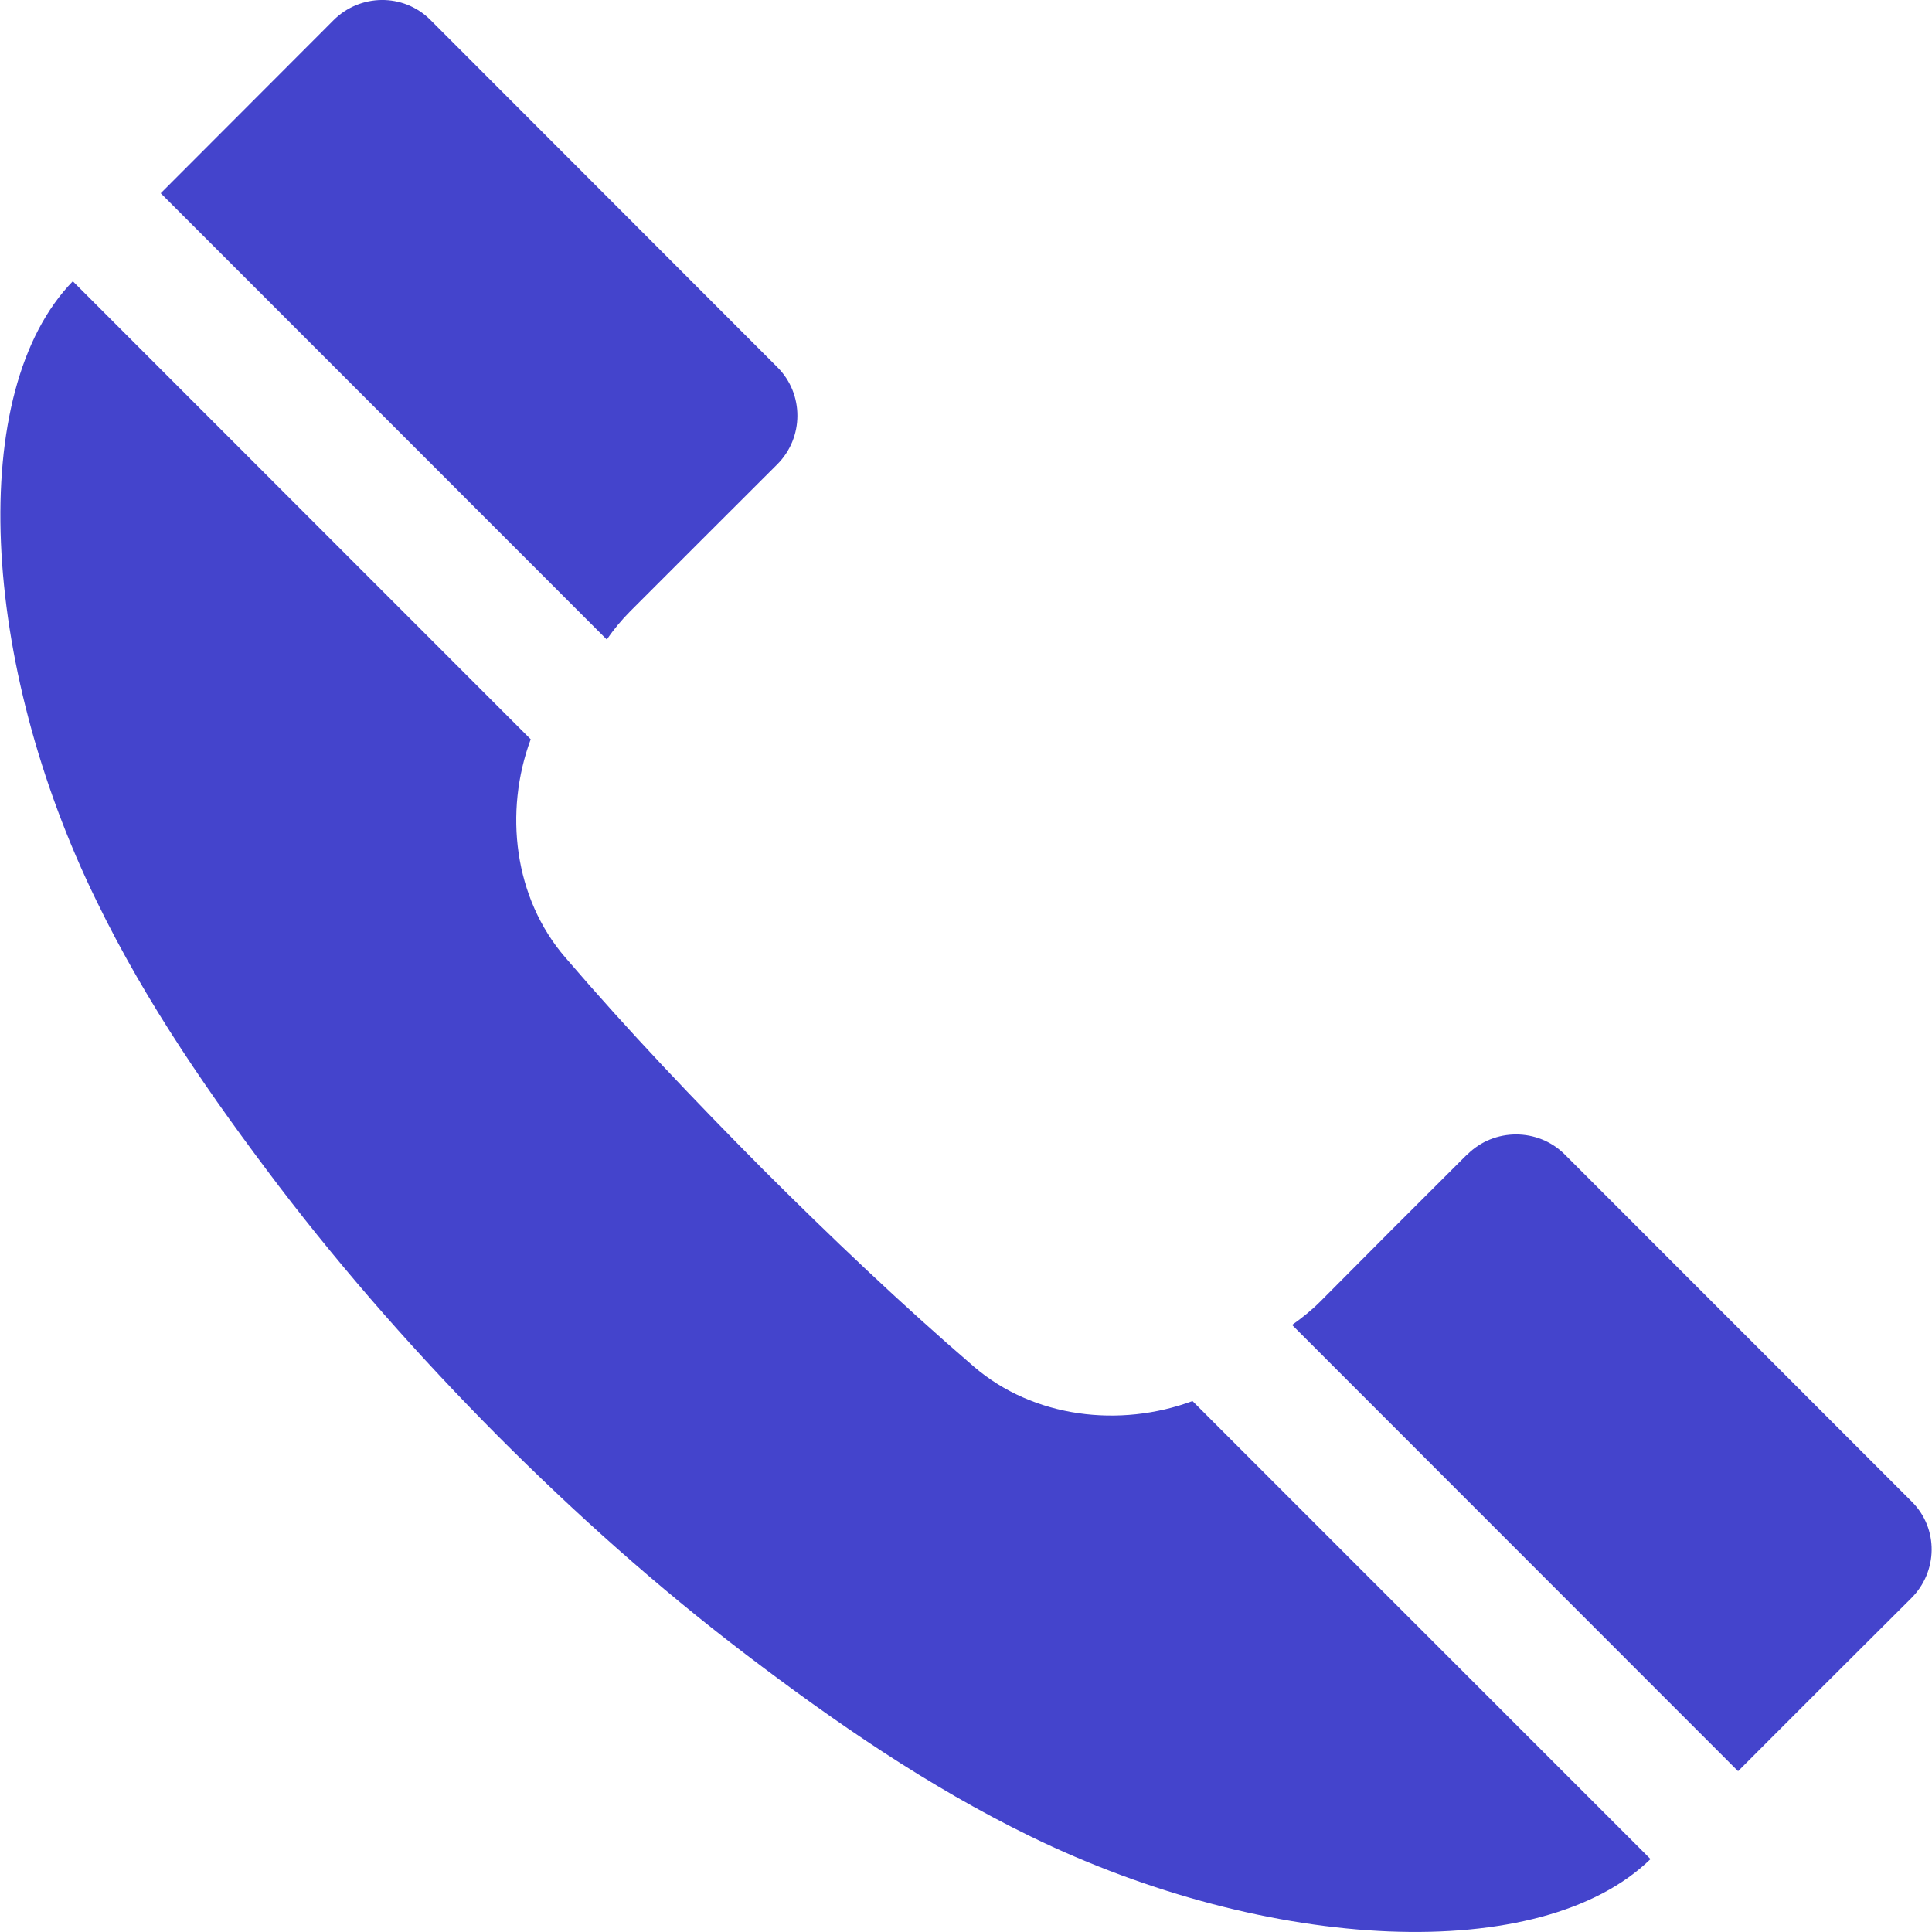
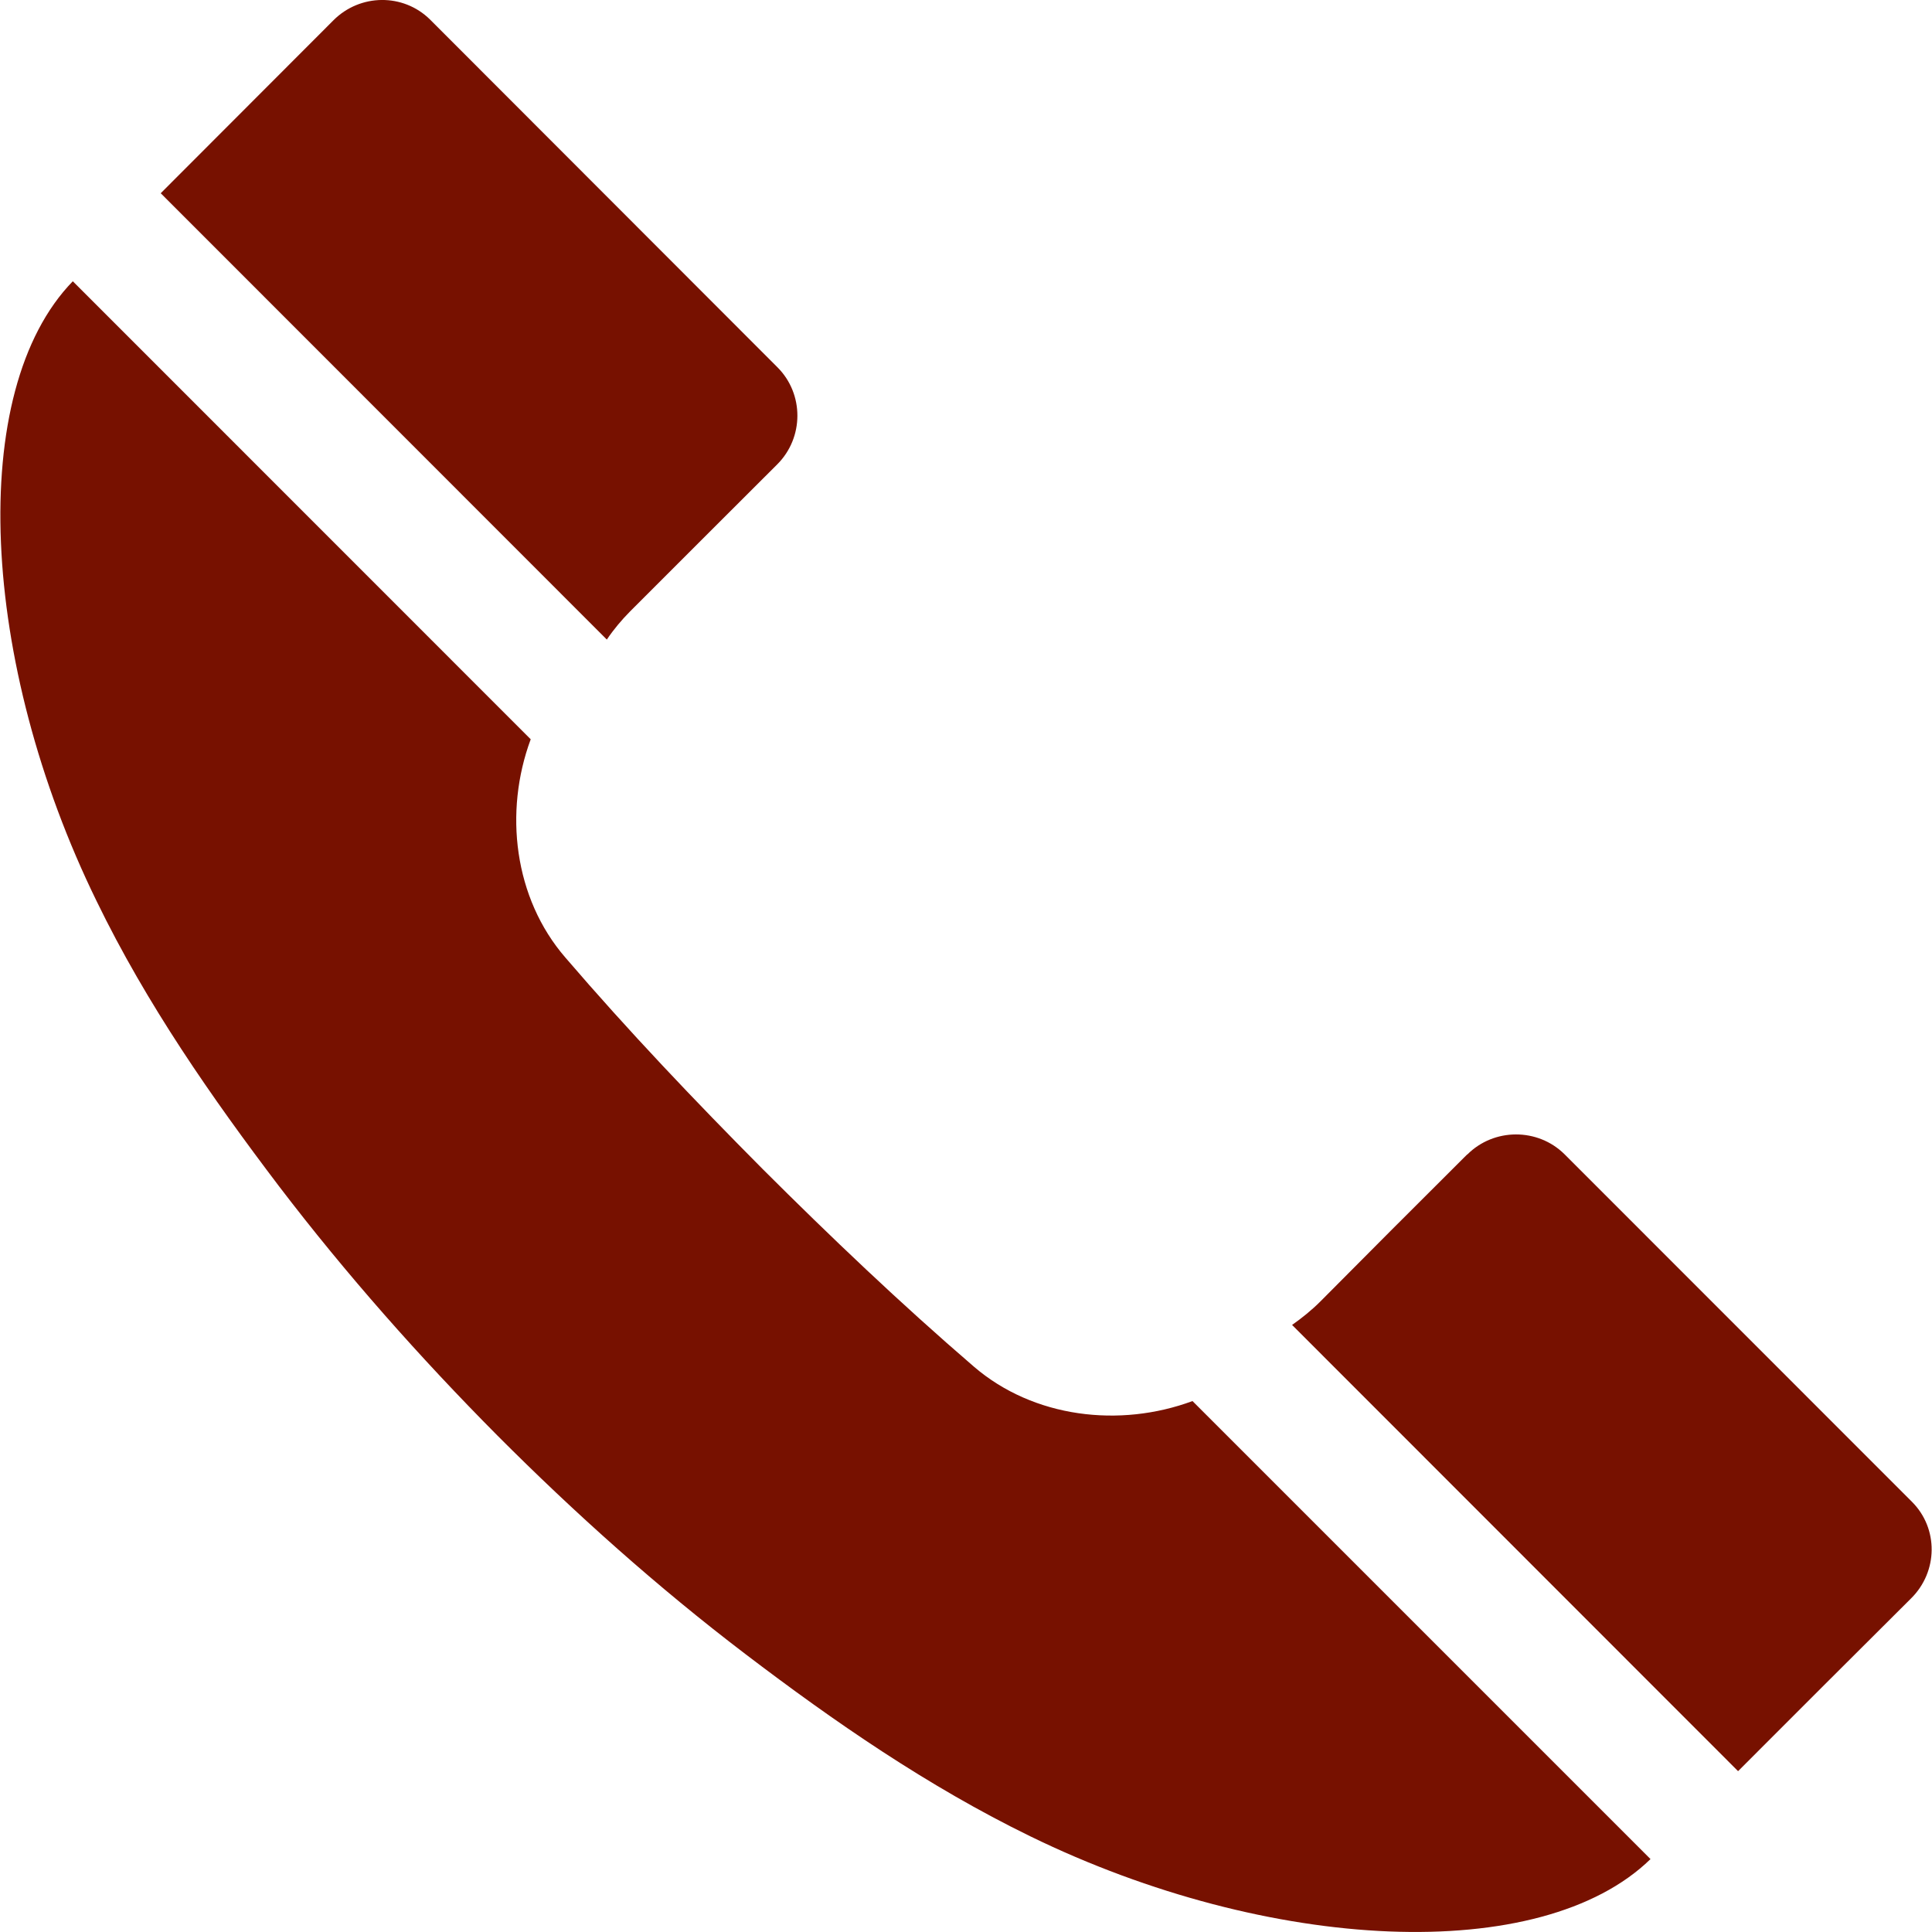
<svg xmlns="http://www.w3.org/2000/svg" viewBox="0 0 16.877 16.877" preserveAspectRatio="xMidYMid meet" class="phone">
-   <path fill="#44c" d="M5.301,5.587L1.404,1.688c0.503-0.503,1.005-1.007,1.509-1.511C3.146-0.056,3.522-0.06,3.756,0.17l3.036,3.039 c0.232,0.232,0.232,0.614-0.003,0.848L6.124,4.721L5.505,5.34C5.429,5.417,5.36,5.499,5.301,5.587z M8.507,11.938 c-0.638-0.549-1.25-1.132-1.844-1.725C6.07,9.616,5.489,9.006,4.939,8.365c-0.45-0.52-0.538-1.273-0.303-1.907L0.636,2.457 c-0.931,0.957-0.812,3.33,0.208,5.415c0.438,0.902,1.006,1.716,1.593,2.49c0.586,0.768,1.229,1.494,1.906,2.176 c0.679,0.681,1.401,1.327,2.171,1.913c0.774,0.589,1.59,1.153,2.486,1.59c2.088,1.019,4.462,1.131,5.418,0.199l-4.001-4.001 C9.783,12.474,9.029,12.387,8.507,11.938z M16.702,13.119l-3.036-3.037c-0.233-0.23-0.615-0.23-0.848,0.003h-0.002l-0.667,0.666 l-0.615,0.618c-0.076,0.076-0.159,0.143-0.247,0.205l3.896,3.898c0.504-0.505,1.007-1.007,1.512-1.51 C16.93,13.729,16.935,13.352,16.702,13.119z" />
+   <path fill="#710" d="M5.301,5.587L1.404,1.688c0.503-0.503,1.005-1.007,1.509-1.511C3.146-0.056,3.522-0.06,3.756,0.17l3.036,3.039 c0.232,0.232,0.232,0.614-0.003,0.848L6.124,4.721L5.505,5.34C5.429,5.417,5.36,5.499,5.301,5.587z M8.507,11.938 c-0.638-0.549-1.25-1.132-1.844-1.725C6.07,9.616,5.489,9.006,4.939,8.365c-0.45-0.52-0.538-1.273-0.303-1.907L0.636,2.457 c-0.931,0.957-0.812,3.33,0.208,5.415c0.438,0.902,1.006,1.716,1.593,2.49c0.586,0.768,1.229,1.494,1.906,2.176 c0.679,0.681,1.401,1.327,2.171,1.913c0.774,0.589,1.59,1.153,2.486,1.59c2.088,1.019,4.462,1.131,5.418,0.199l-4.001-4.001 C9.783,12.474,9.029,12.387,8.507,11.938z M16.702,13.119l-3.036-3.037c-0.233-0.23-0.615-0.23-0.848,0.003h-0.002l-0.667,0.666 l-0.615,0.618c-0.076,0.076-0.159,0.143-0.247,0.205l3.896,3.898c0.504-0.505,1.007-1.007,1.512-1.51 C16.93,13.729,16.935,13.352,16.702,13.119z" />
</svg>
